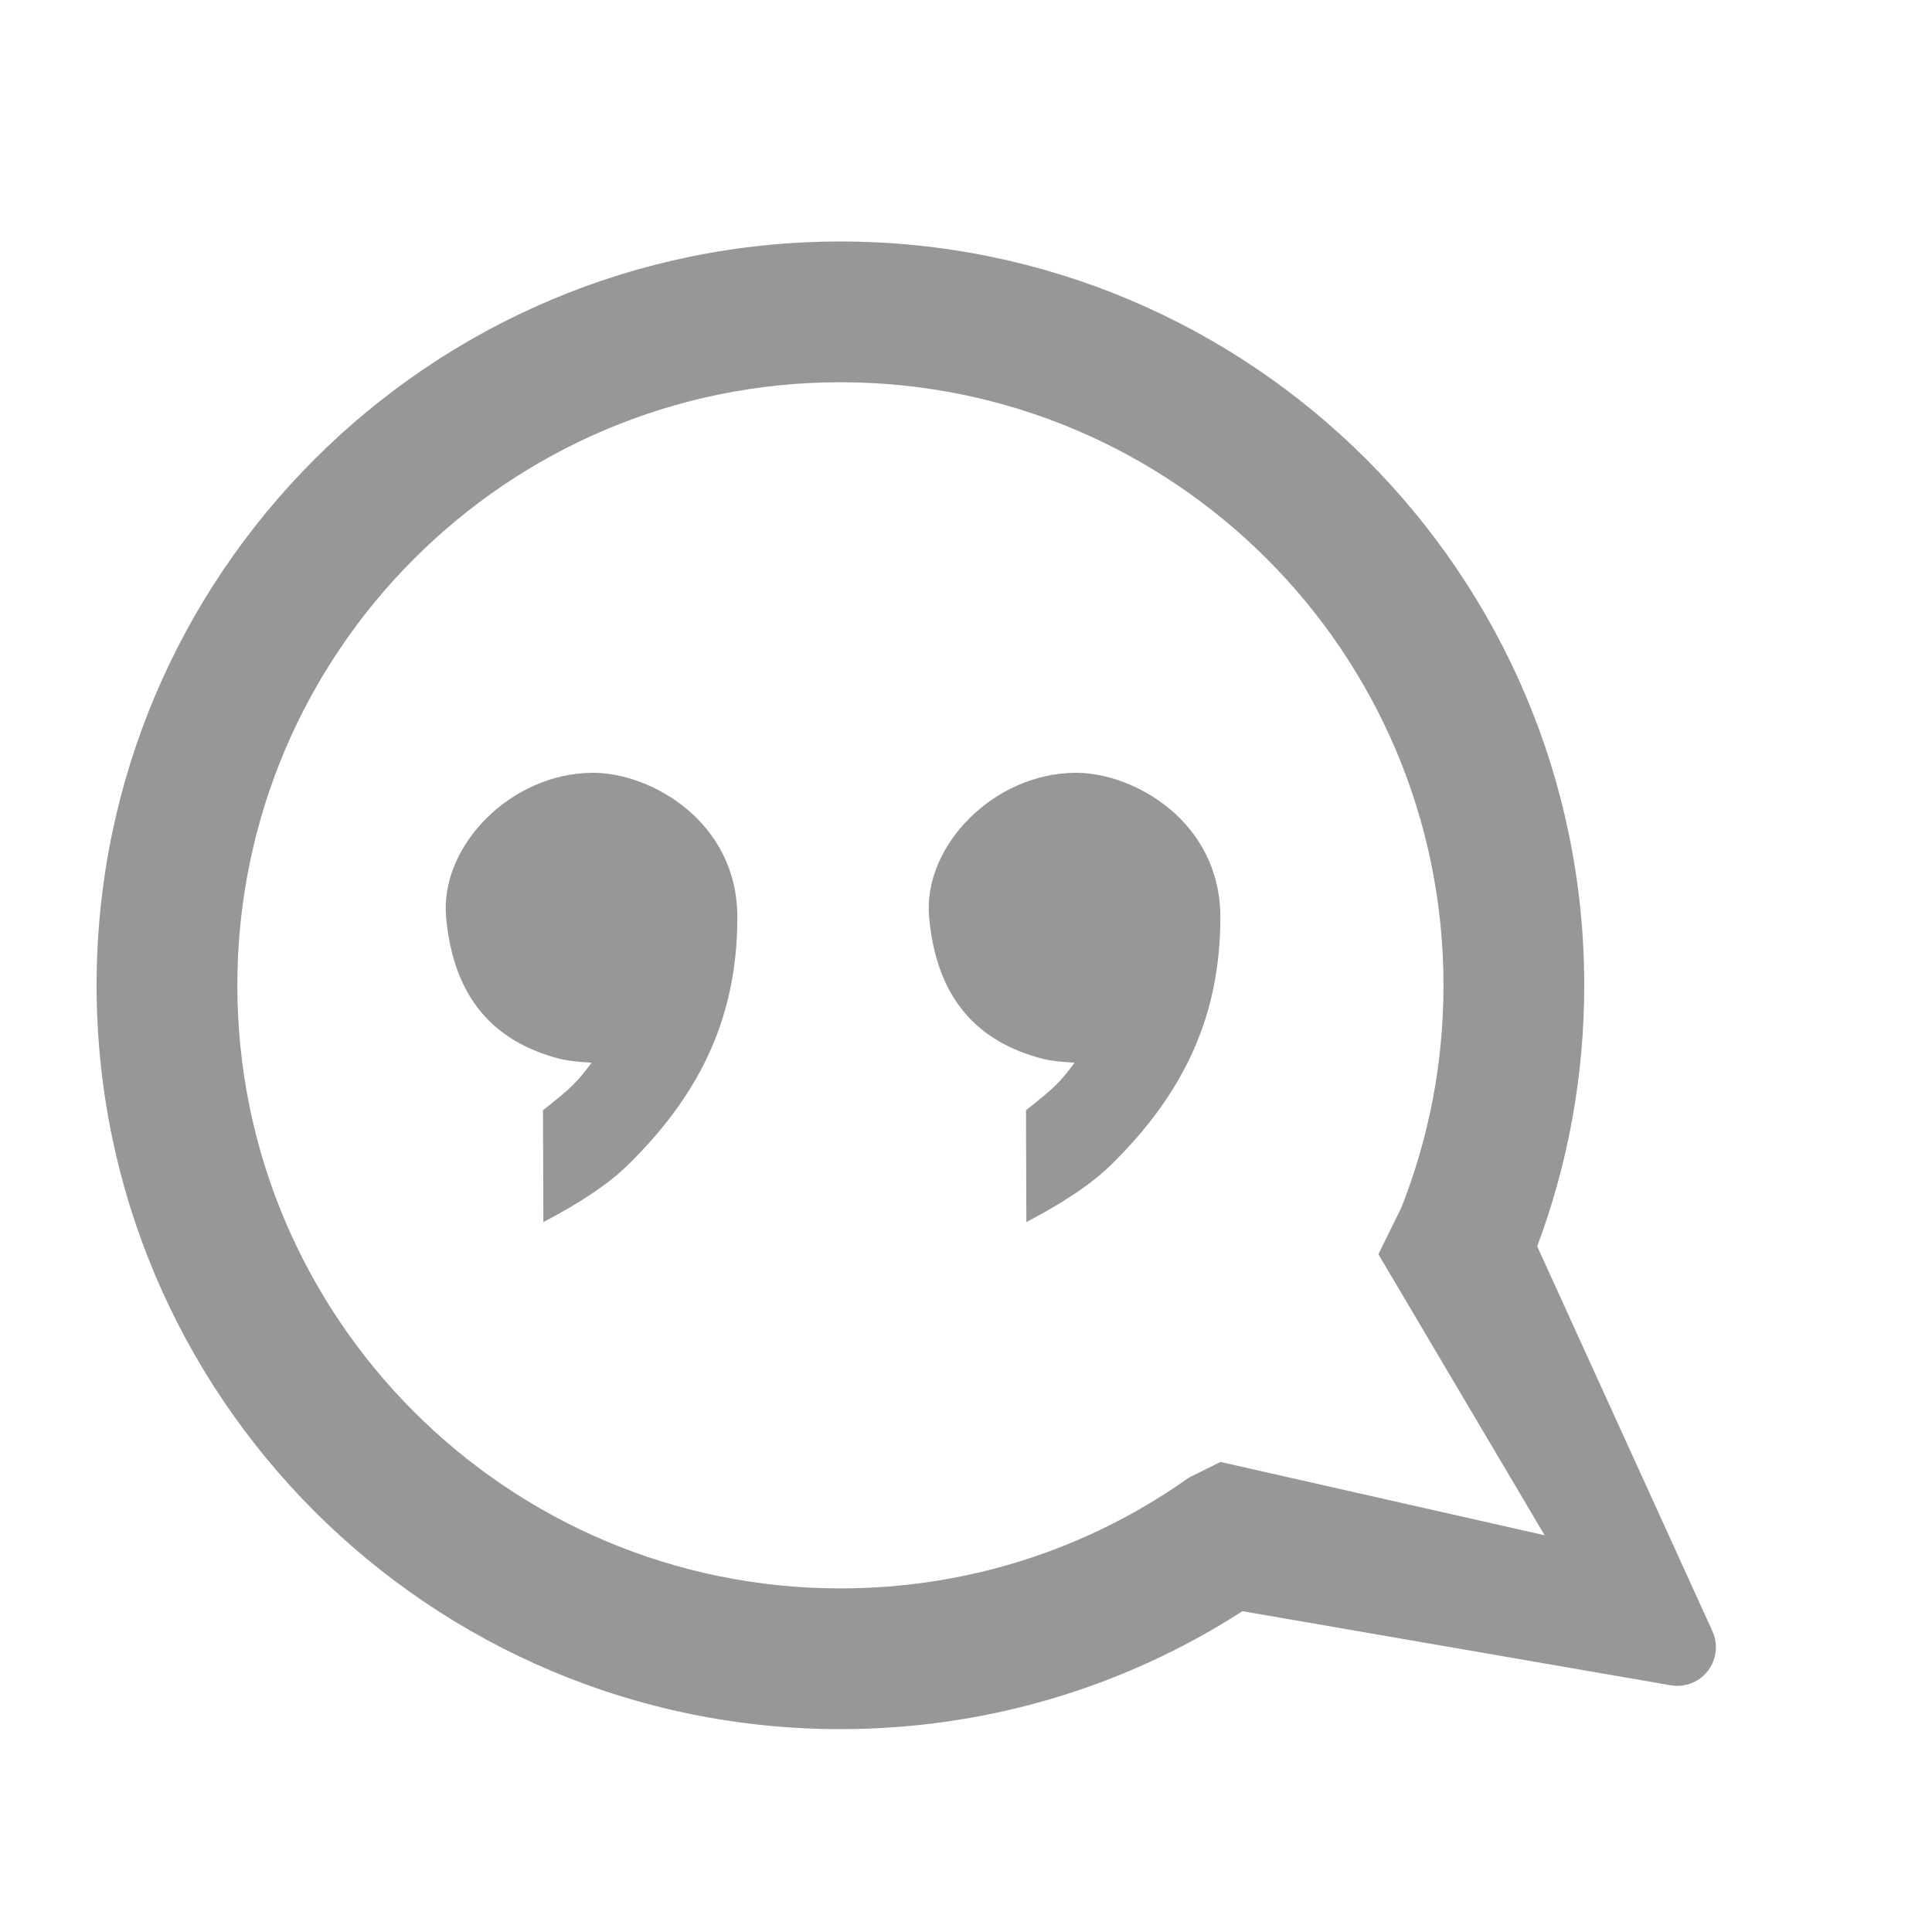
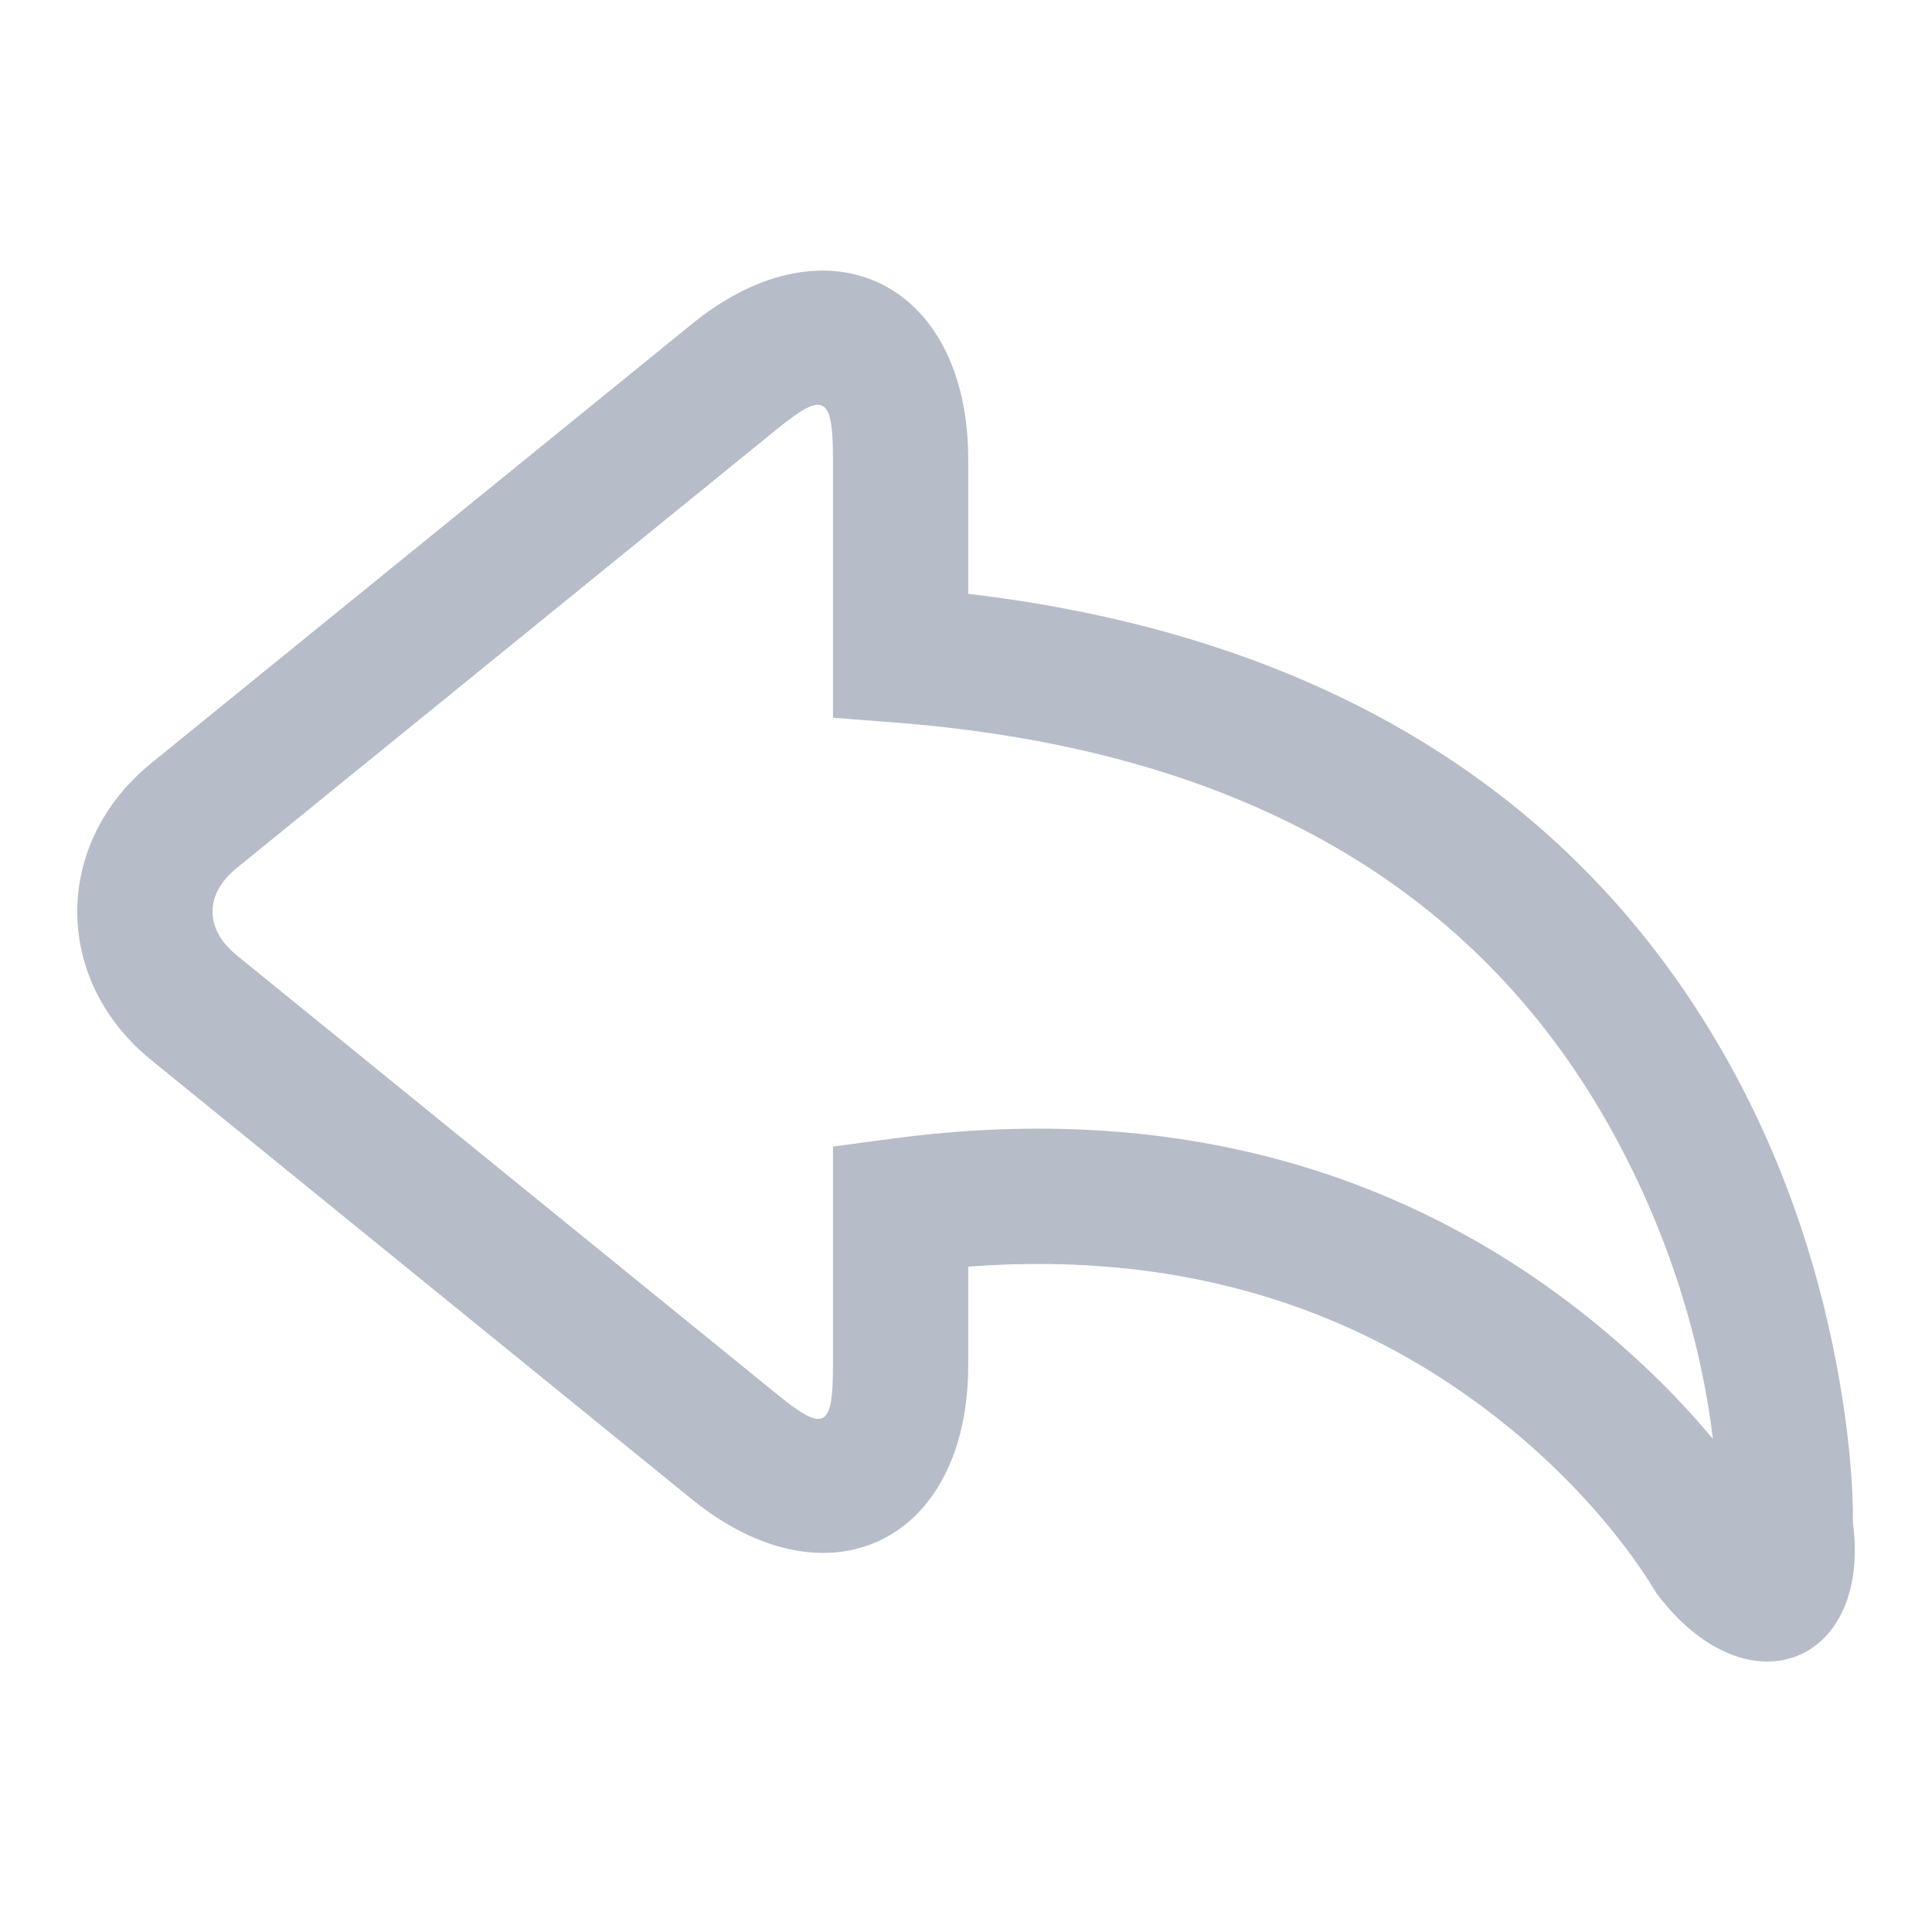
- <svg xmlns="http://www.w3.org/2000/svg" xmlns:xlink="http://www.w3.org/1999/xlink" width="20" height="20" viewBox="0 0 20 20">
-   <defs>
-     <path id="quote_icon-a" d="M15.99,15.893 L14.269,12.984 L14.506,12.503 C14.793,11.777 14.943,11.001 14.943,10.2 C14.943,6.752 12.148,3.957 8.7,3.957 C5.252,3.957 2.457,6.752 2.457,10.2 C2.457,13.648 5.252,16.443 8.7,16.443 C9.956,16.443 11.152,16.074 12.17,15.391 C12.216,15.36 12.261,15.329 12.306,15.297 L12.634,15.134 L15.99,15.893 Z M8.7,17.9 C4.447,17.9 1,14.453 1,10.2 C1,5.947 4.447,2.5 8.7,2.5 C12.953,2.5 16.4,5.947 16.4,10.2 C16.4,11.13 16.235,12.042 15.913,12.902 L17.727,16.886 C17.819,17.087 17.73,17.325 17.529,17.416 C17.456,17.449 17.374,17.46 17.295,17.446 L12.862,16.679 C11.623,17.477 10.189,17.9 8.7,17.9 Z M5.621,11.493 L5.625,12.651 C6.015,12.447 6.307,12.25 6.501,12.059 C7.285,11.29 7.633,10.481 7.633,9.494 C7.633,8.508 6.743,8 6.139,8 C5.292,8 4.552,8.756 4.618,9.494 C4.693,10.325 5.107,10.785 5.799,10.962 C5.865,10.979 5.973,10.992 6.124,11.001 C6.054,11.096 5.991,11.173 5.932,11.231 C5.874,11.289 5.77,11.376 5.621,11.493 Z M10.621,11.493 L10.625,12.651 C11.015,12.447 11.307,12.25 11.501,12.059 C12.285,11.29 12.633,10.481 12.633,9.494 C12.633,8.508 11.743,8 11.139,8 C10.292,8 9.552,8.756 9.618,9.494 C9.693,10.325 10.107,10.785 10.799,10.962 C10.865,10.979 10.973,10.992 11.124,11.001 C11.054,11.096 10.991,11.173 10.932,11.231 C10.874,11.289 10.77,11.376 10.621,11.493 Z" />
-   </defs>
-   <g fill="none" fill-rule="evenodd">
-     <use fill="#979797" fill-rule="nonzero" xlink:href="#quote_icon-a" />
+ <svg xmlns="http://www.w3.org/2000/svg" width="20px" height="20px" viewBox="0 0 20 20" version="1.1">
+   <g id="Page-1" stroke="none" stroke-width="1" fill="none" fill-rule="evenodd">
+     <g id="forward_icon" transform="translate(10, 10) scale(-1, 1) translate(-10, -10) ">
+       <rect id="Rectangle" x="0" y="0" width="20" height="20" />
+       <g id="share-a-link" transform="translate(0, 2)" fill="#B7BCC9" fill-rule="nonzero">
+         <path d="M3.499,11.687 C5.375,10.159 7.798,9.389 10.77,9.788 L11.377,9.869 L11.377,12.132 C11.377,12.787 11.466,12.831 11.954,12.435 L17.551,7.888 C17.883,7.618 17.883,7.256 17.551,6.987 L11.953,2.439 C11.47,2.047 11.377,2.094 11.377,2.754 L11.377,5.43 L10.731,5.48 C7.054,5.766 4.712,7.264 3.378,9.592 C2.712,10.755 2.383,11.933 2.268,12.896 C2.582,12.517 2.991,12.102 3.499,11.687 Z M9.977,2.754 C9.977,0.929 11.427,0.207 12.836,1.353 L18.434,5.9 C19.455,6.729 19.456,8.145 18.434,8.974 L12.836,13.522 C11.425,14.667 9.977,13.955 9.977,12.132 L9.977,11.112 C7.689,10.939 5.844,11.583 4.384,12.773 C3.931,13.142 3.551,13.537 3.243,13.93 C3.063,14.16 2.95,14.332 2.851,14.495 C1.91,15.746 0.628,15.227 0.818,13.768 C0.815,13.389 0.857,12.83 0.985,12.143 C1.192,11.035 1.57,9.931 2.163,8.896 C3.643,6.312 6.193,4.595 9.977,4.147 L9.977,2.754 Z" id="share-a" />
+       </g>
+     </g>
  </g>
</svg>
